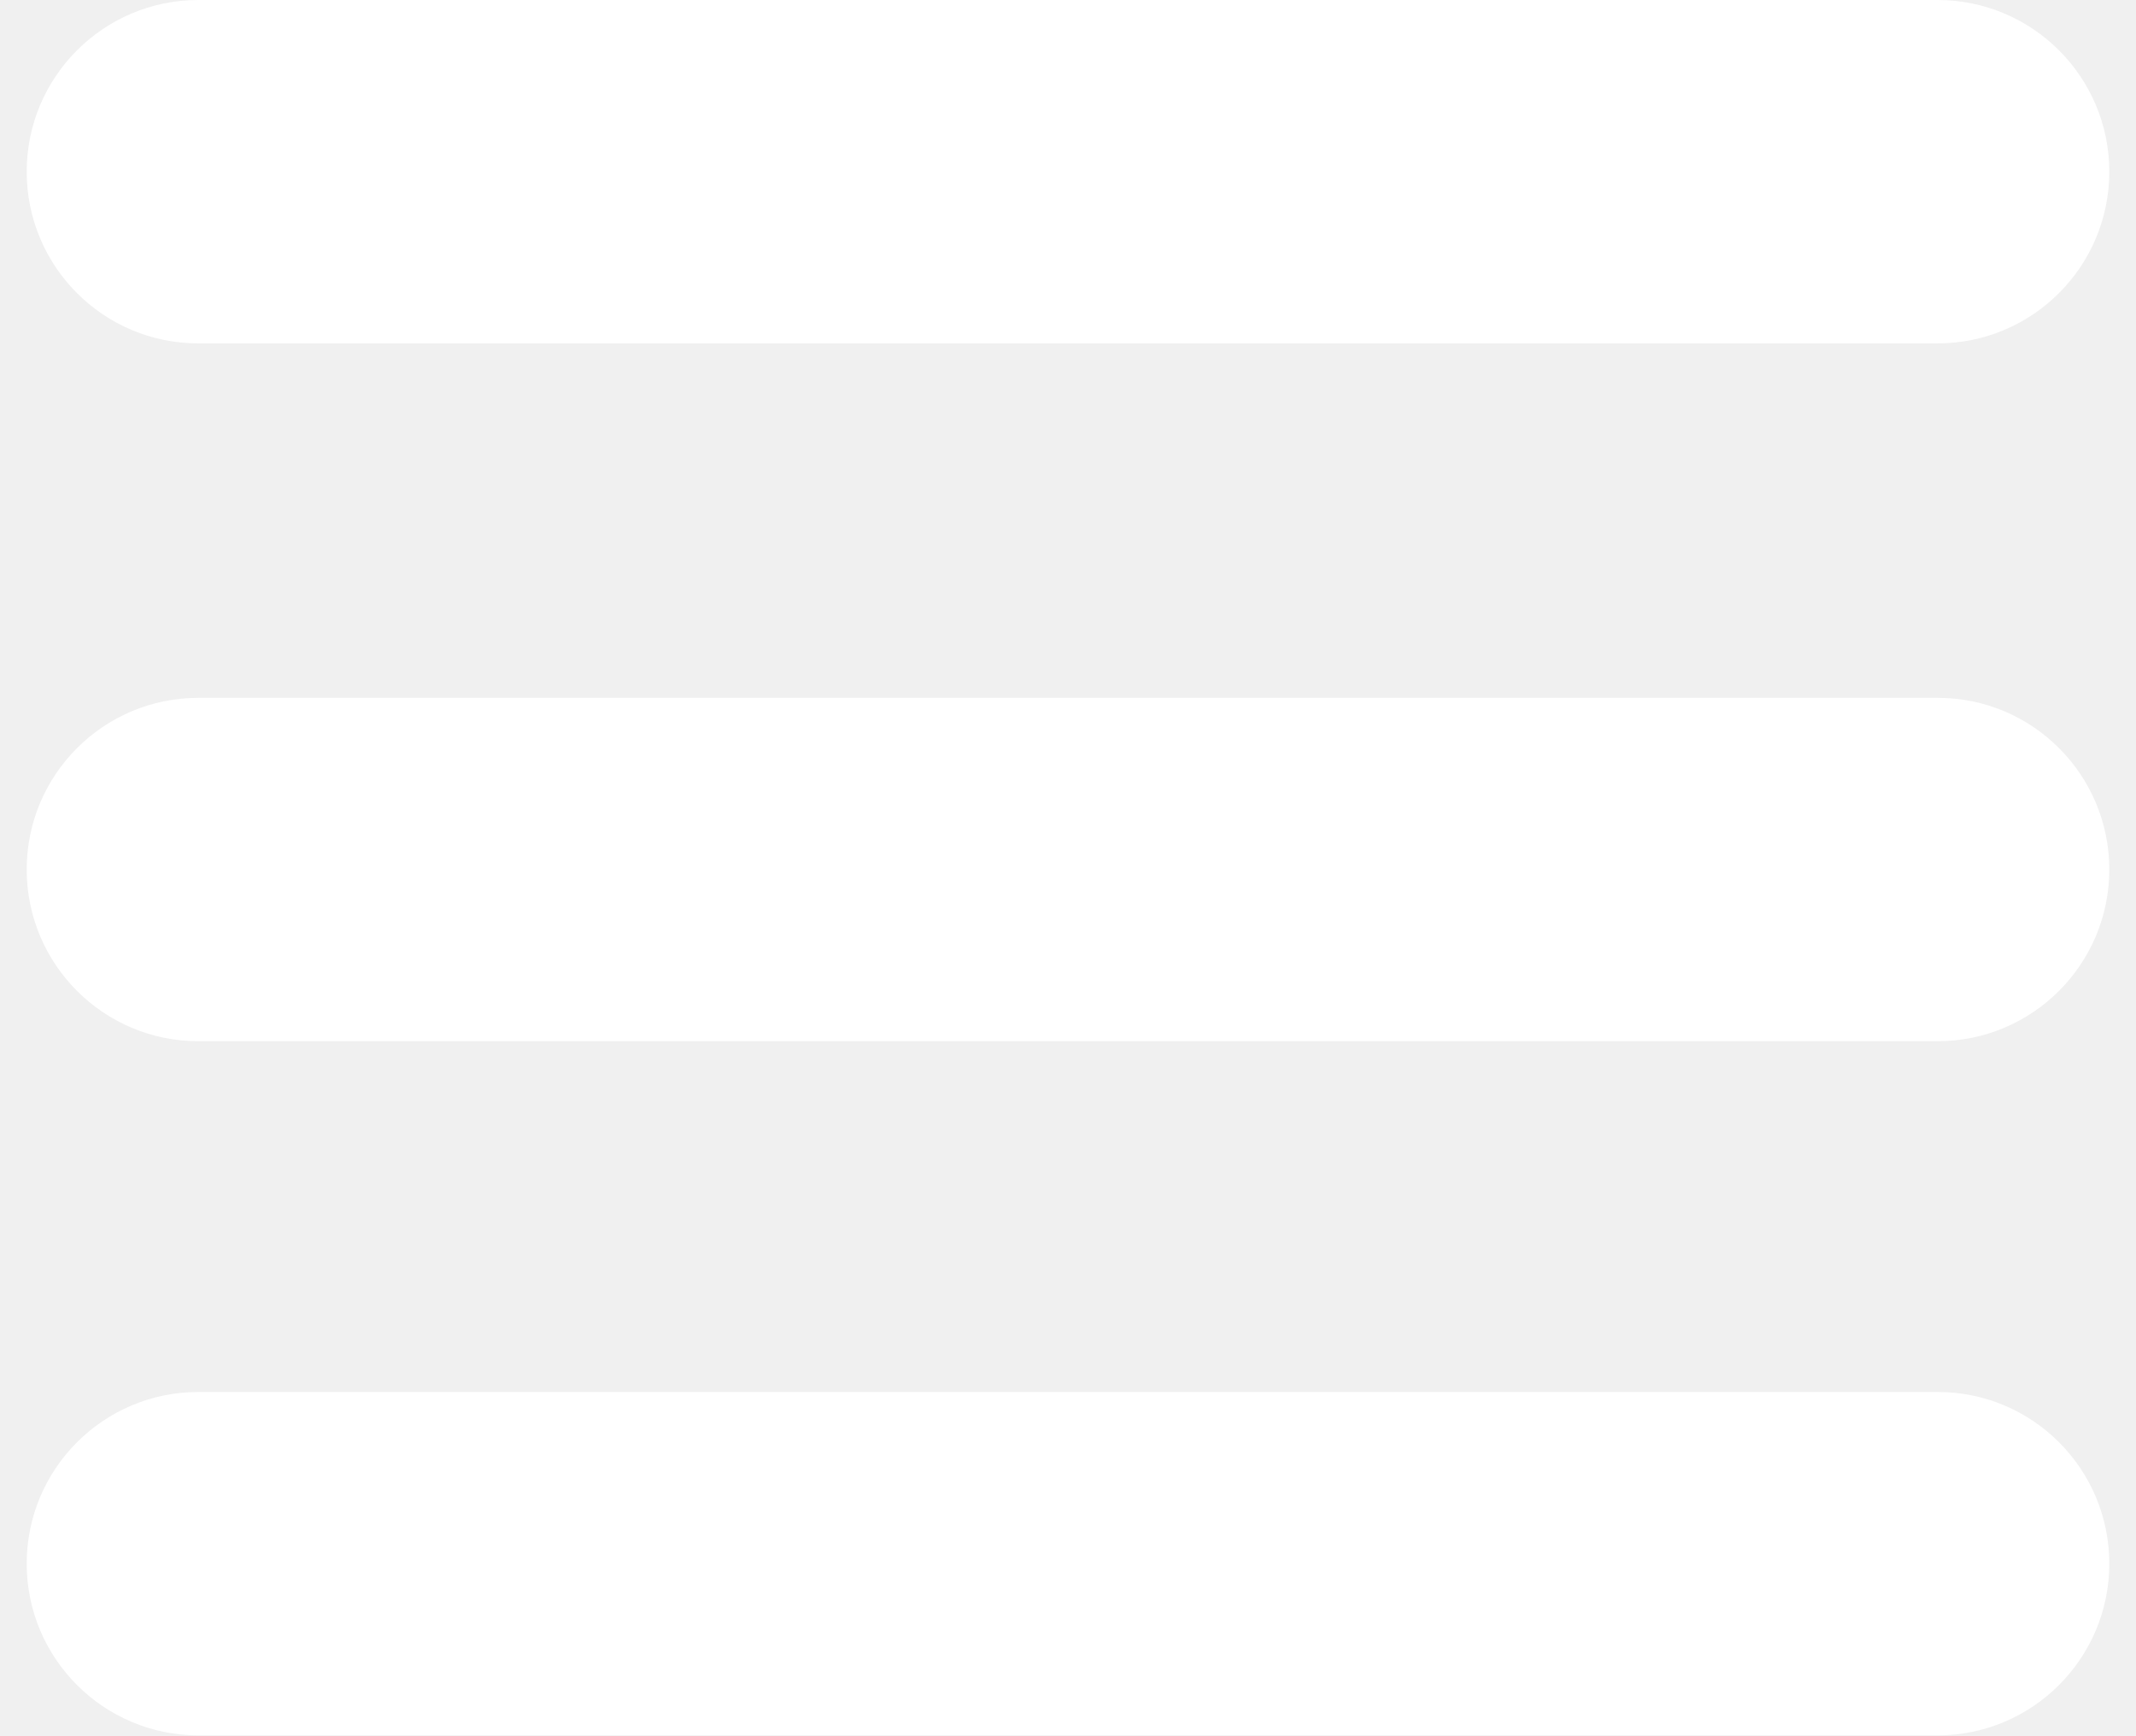
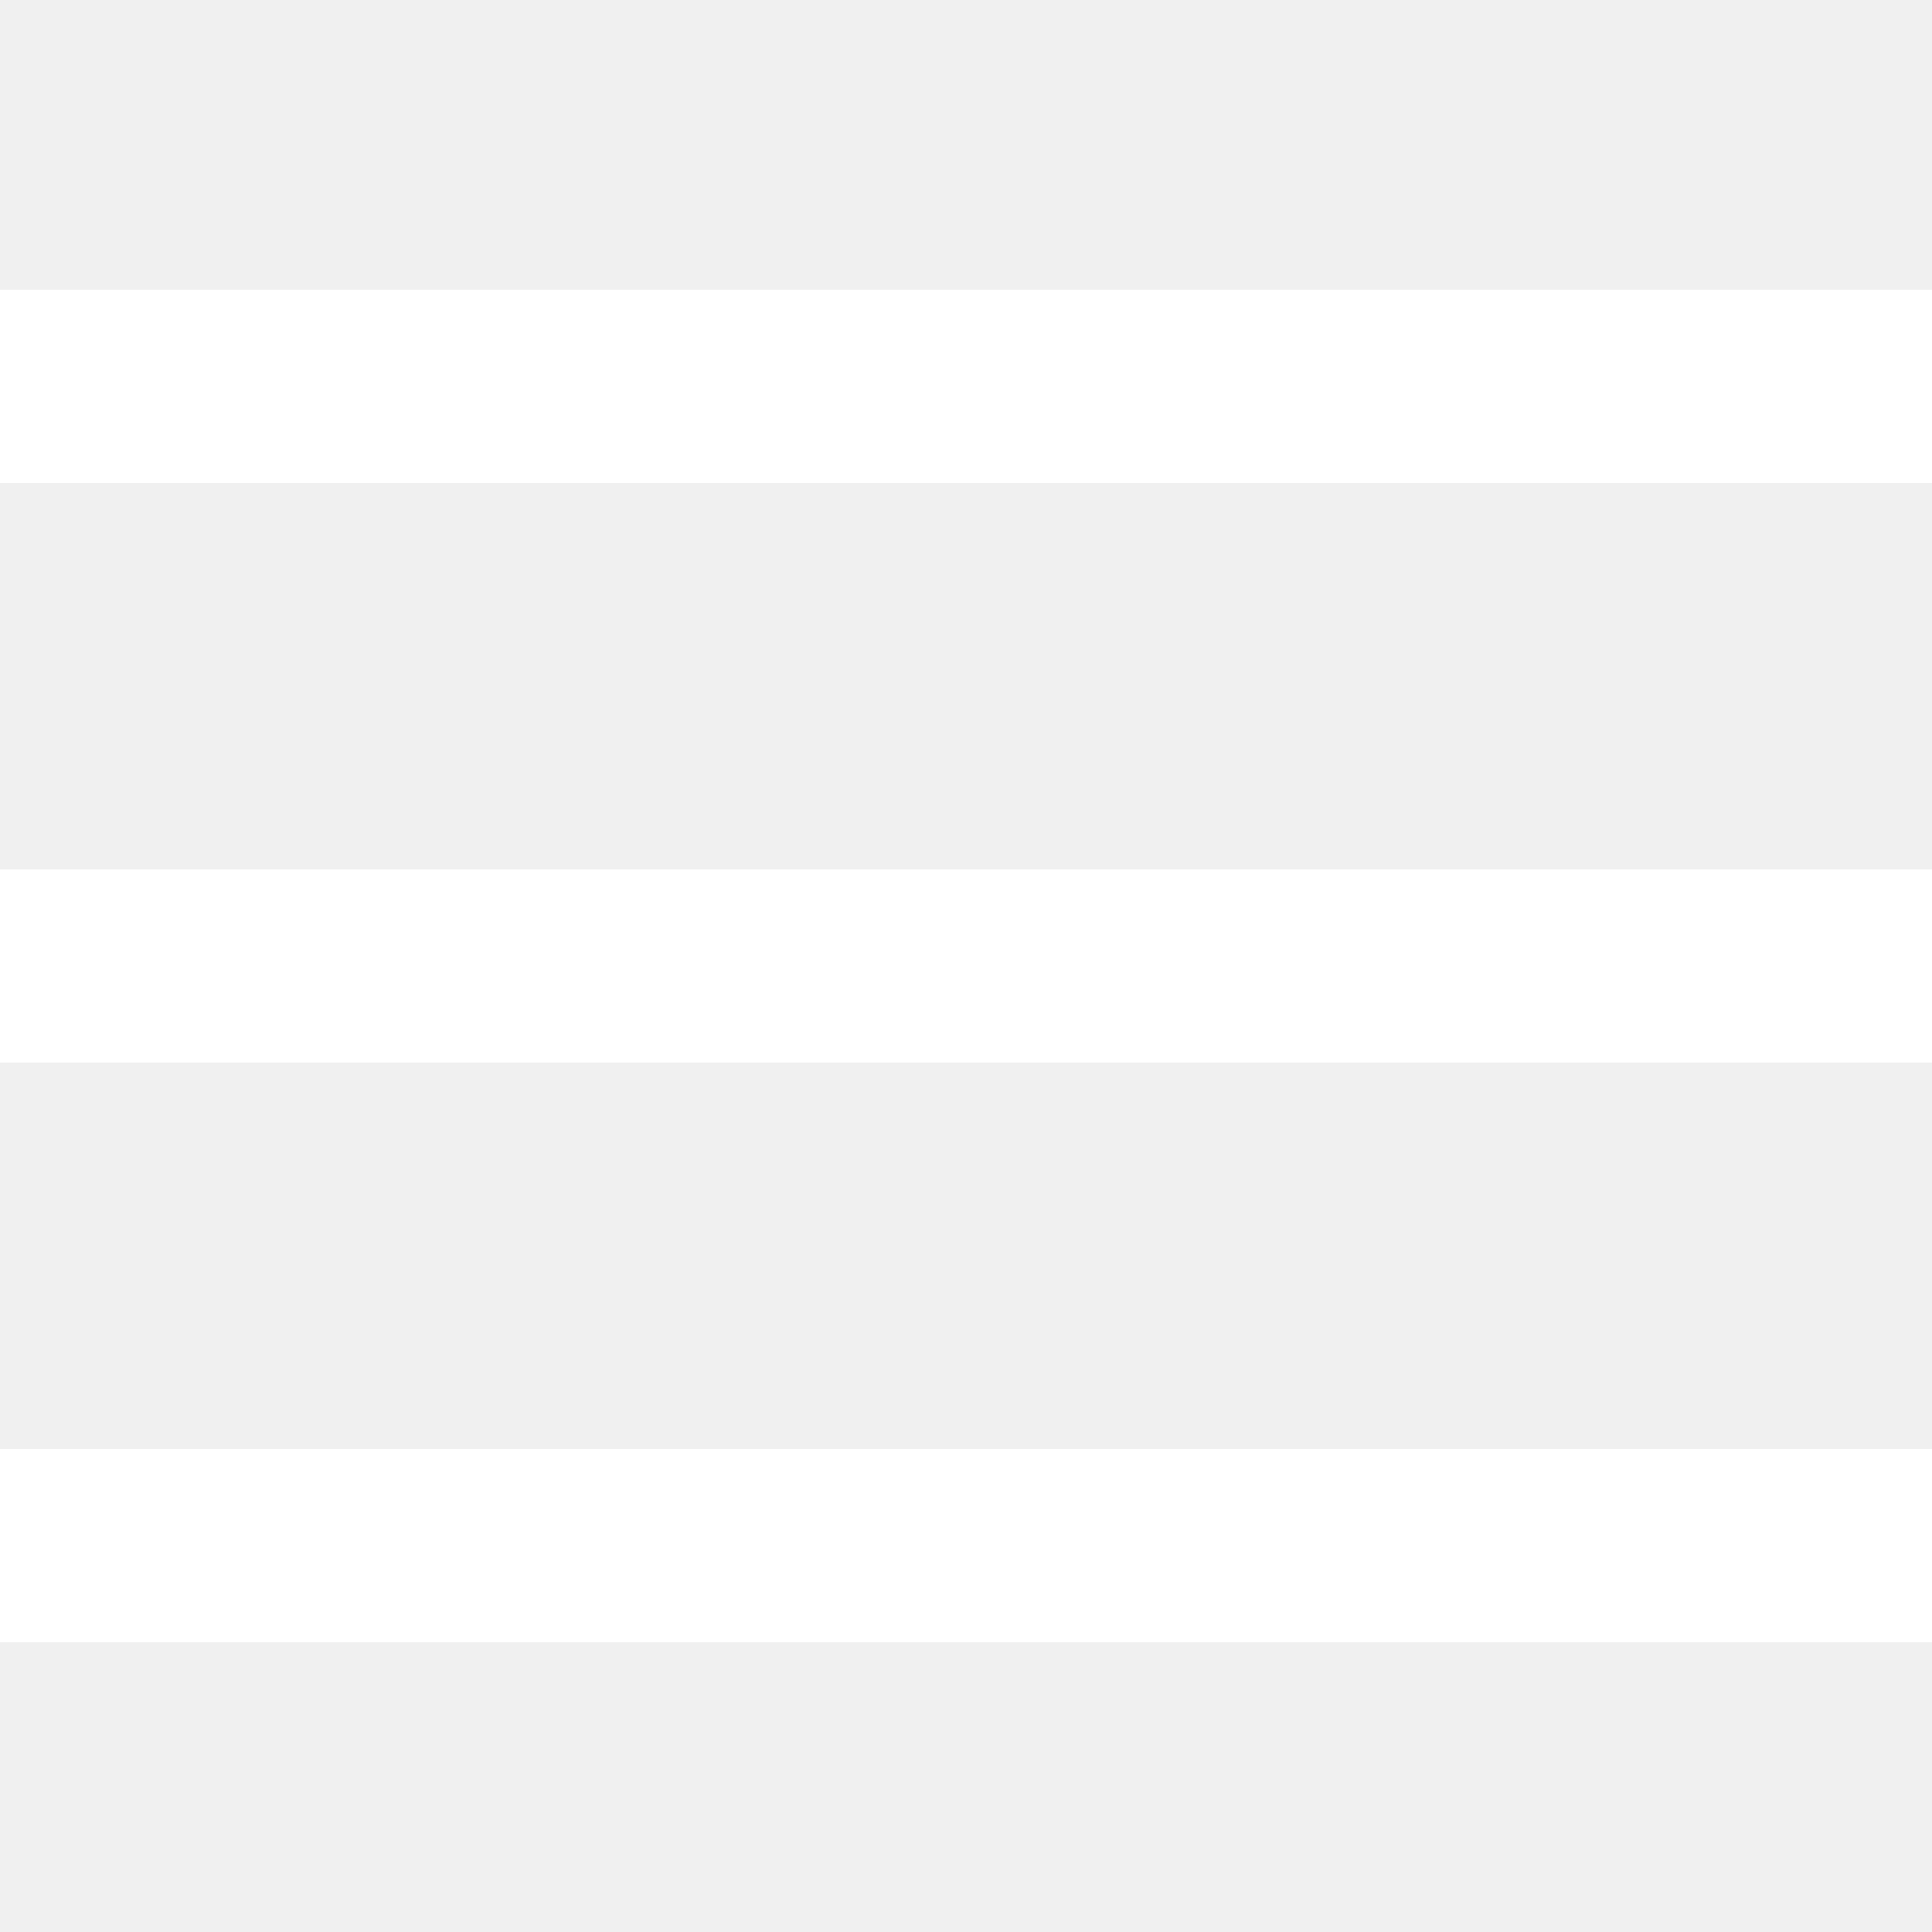
- <svg viewBox="0 0 18 15" width="32px" height="26px">
-   <path fill="#ffffff" d="M18,1.484c0,0.82-0.665,1.484-1.484,1.484H1.484C0.665,2.969,0,2.304,0,1.484l0,0C0,0.665,0.665,0,1.484,0 h15.031C17.335,0,18,0.665,18,1.484L18,1.484z" />
-   <path fill="#ffffff" d="M18,7.516C18,8.335,17.335,9,16.516,9H1.484C0.665,9,0,8.335,0,7.516l0,0c0-0.82,0.665-1.484,1.484-1.484 h15.031C17.335,6.031,18,6.696,18,7.516L18,7.516z" />
-   <path fill="#ffffff" d="M18,13.516C18,14.335,17.335,15,16.516,15H1.484C0.665,15,0,14.335,0,13.516l0,0 c0-0.82,0.665-1.484,1.484-1.484h15.031C17.335,12.031,18,12.696,18,13.516L18,13.516z" />
+ <svg xmlns="http://www.w3.org/2000/svg" version="1.1" width="32" height="32" viewBox="0 0 32 32">
+   <path fill="#fff" d="M0 4.8h32v3.2h-32v-3.2zM0 14.4h32v3.2h-32v-3.2zM0 24h32v3.2h-32v-3.2z" />
</svg>
